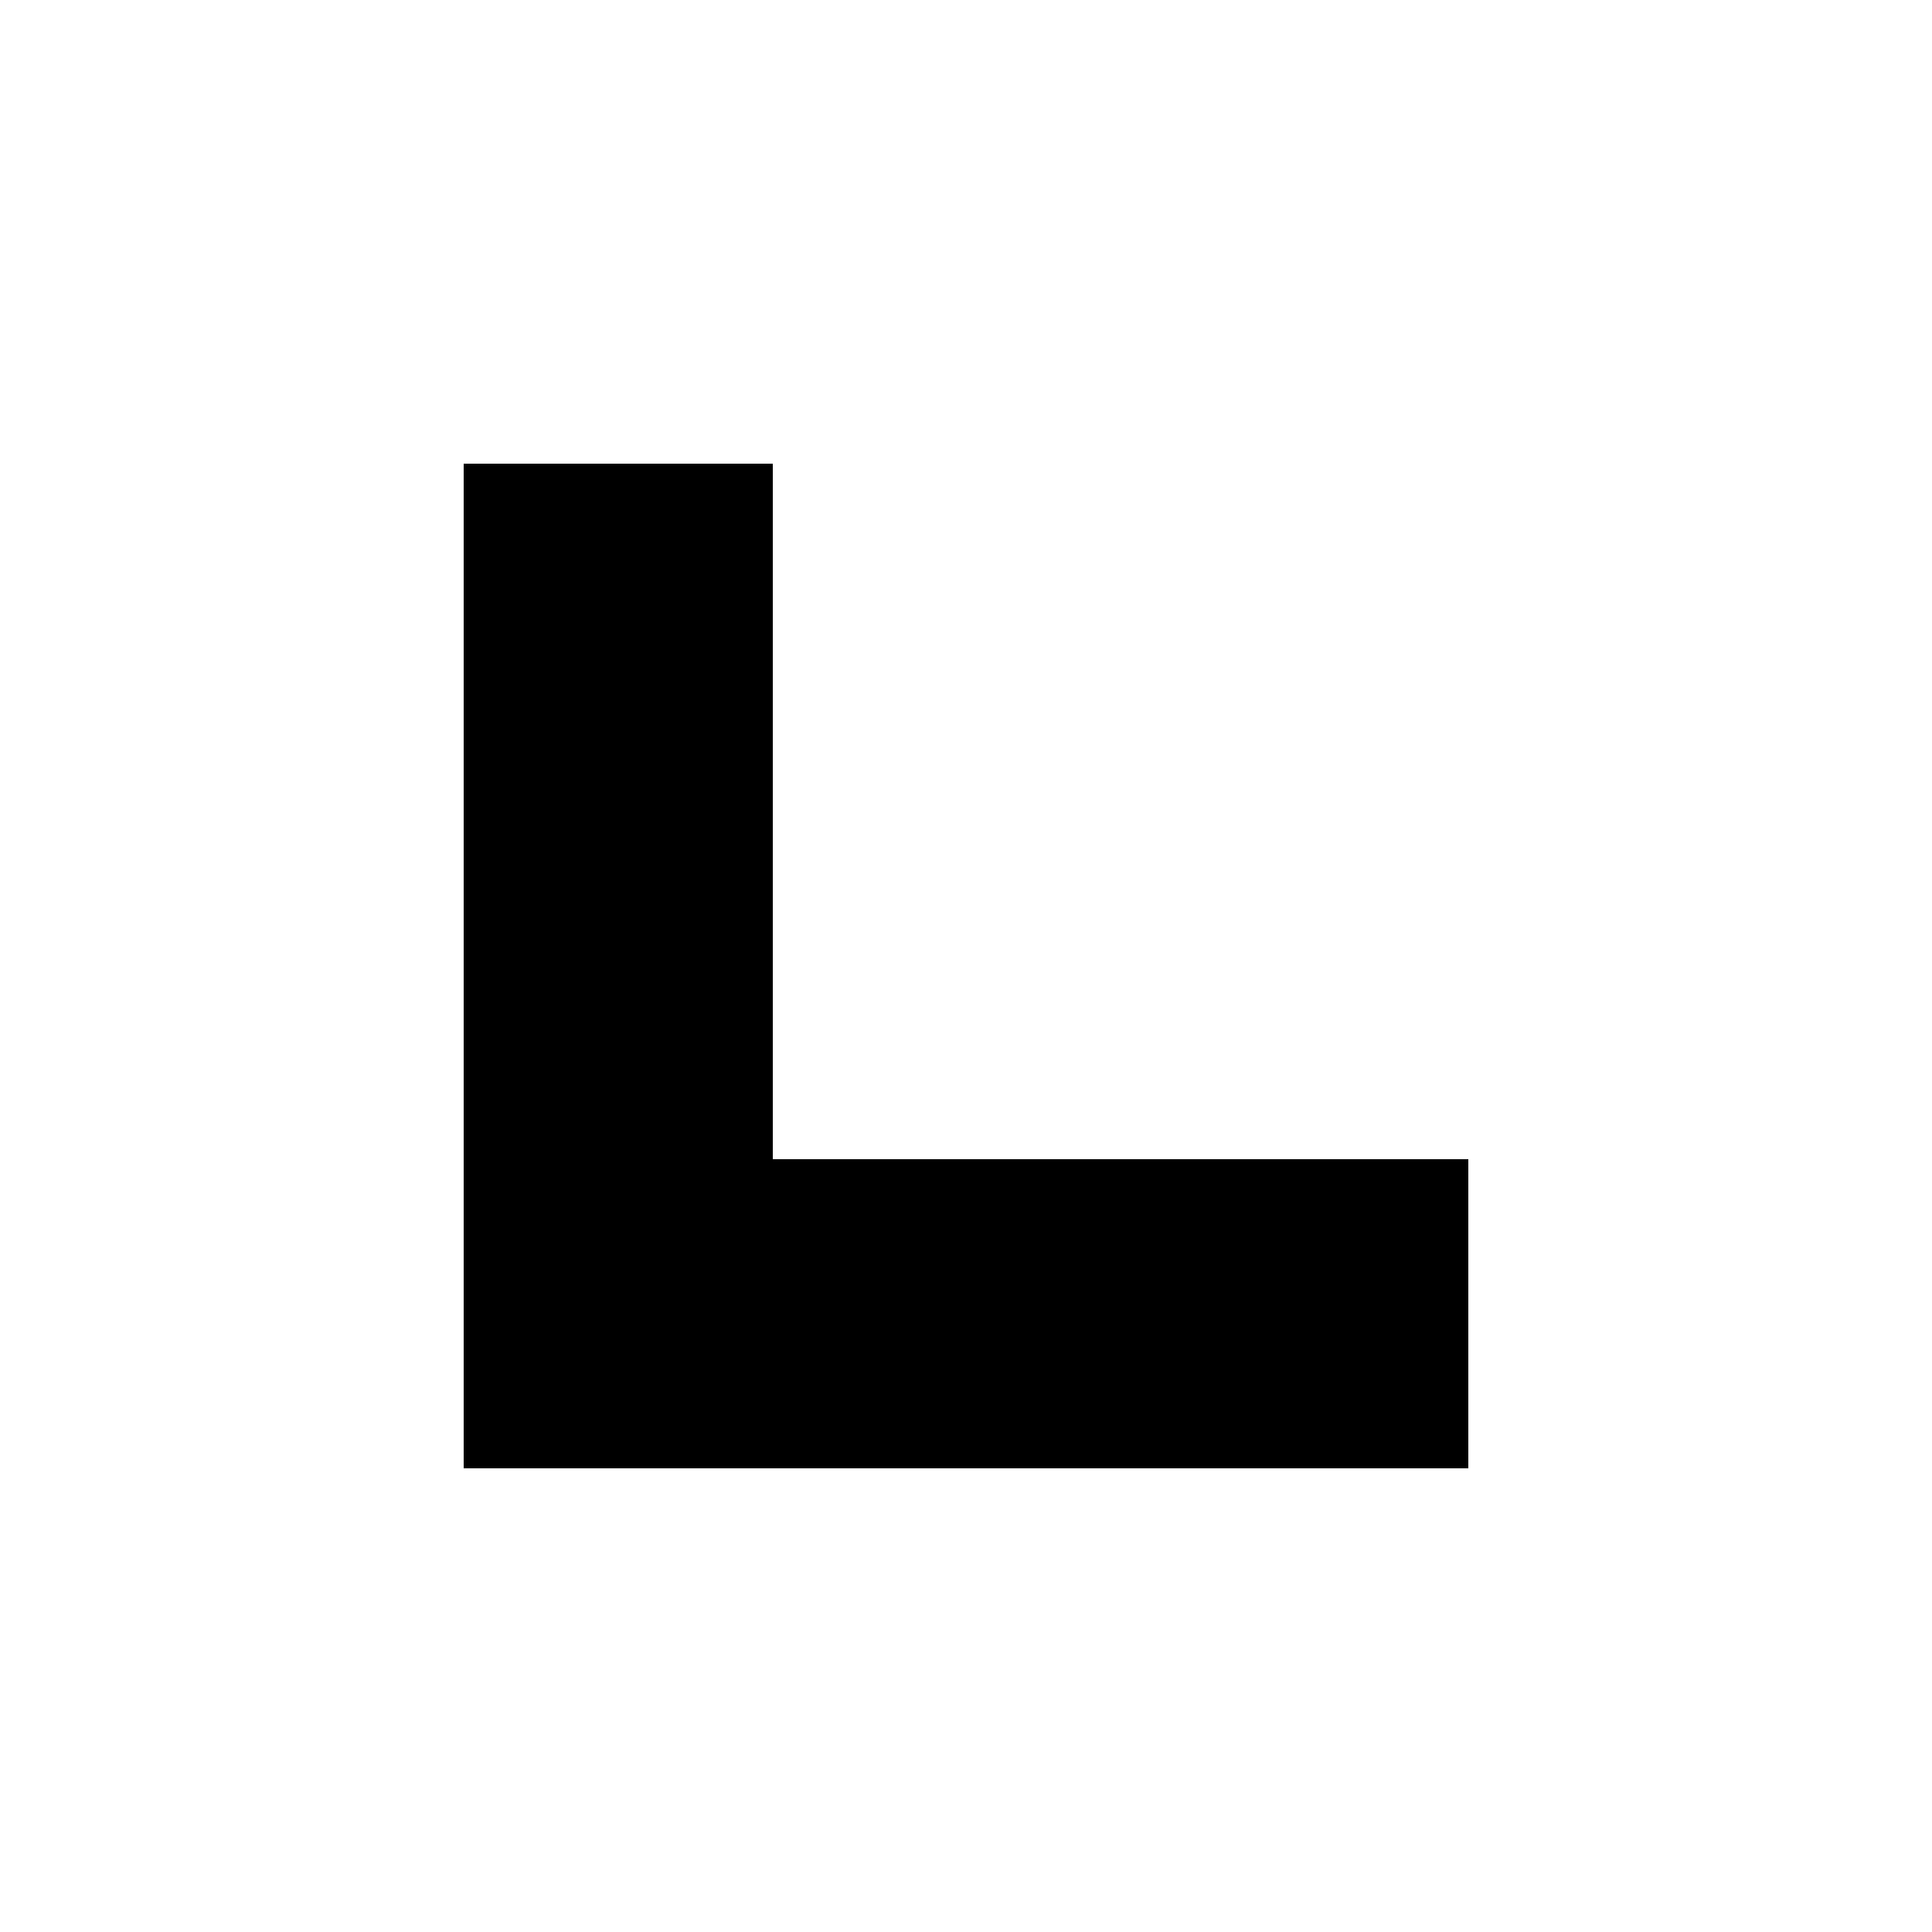
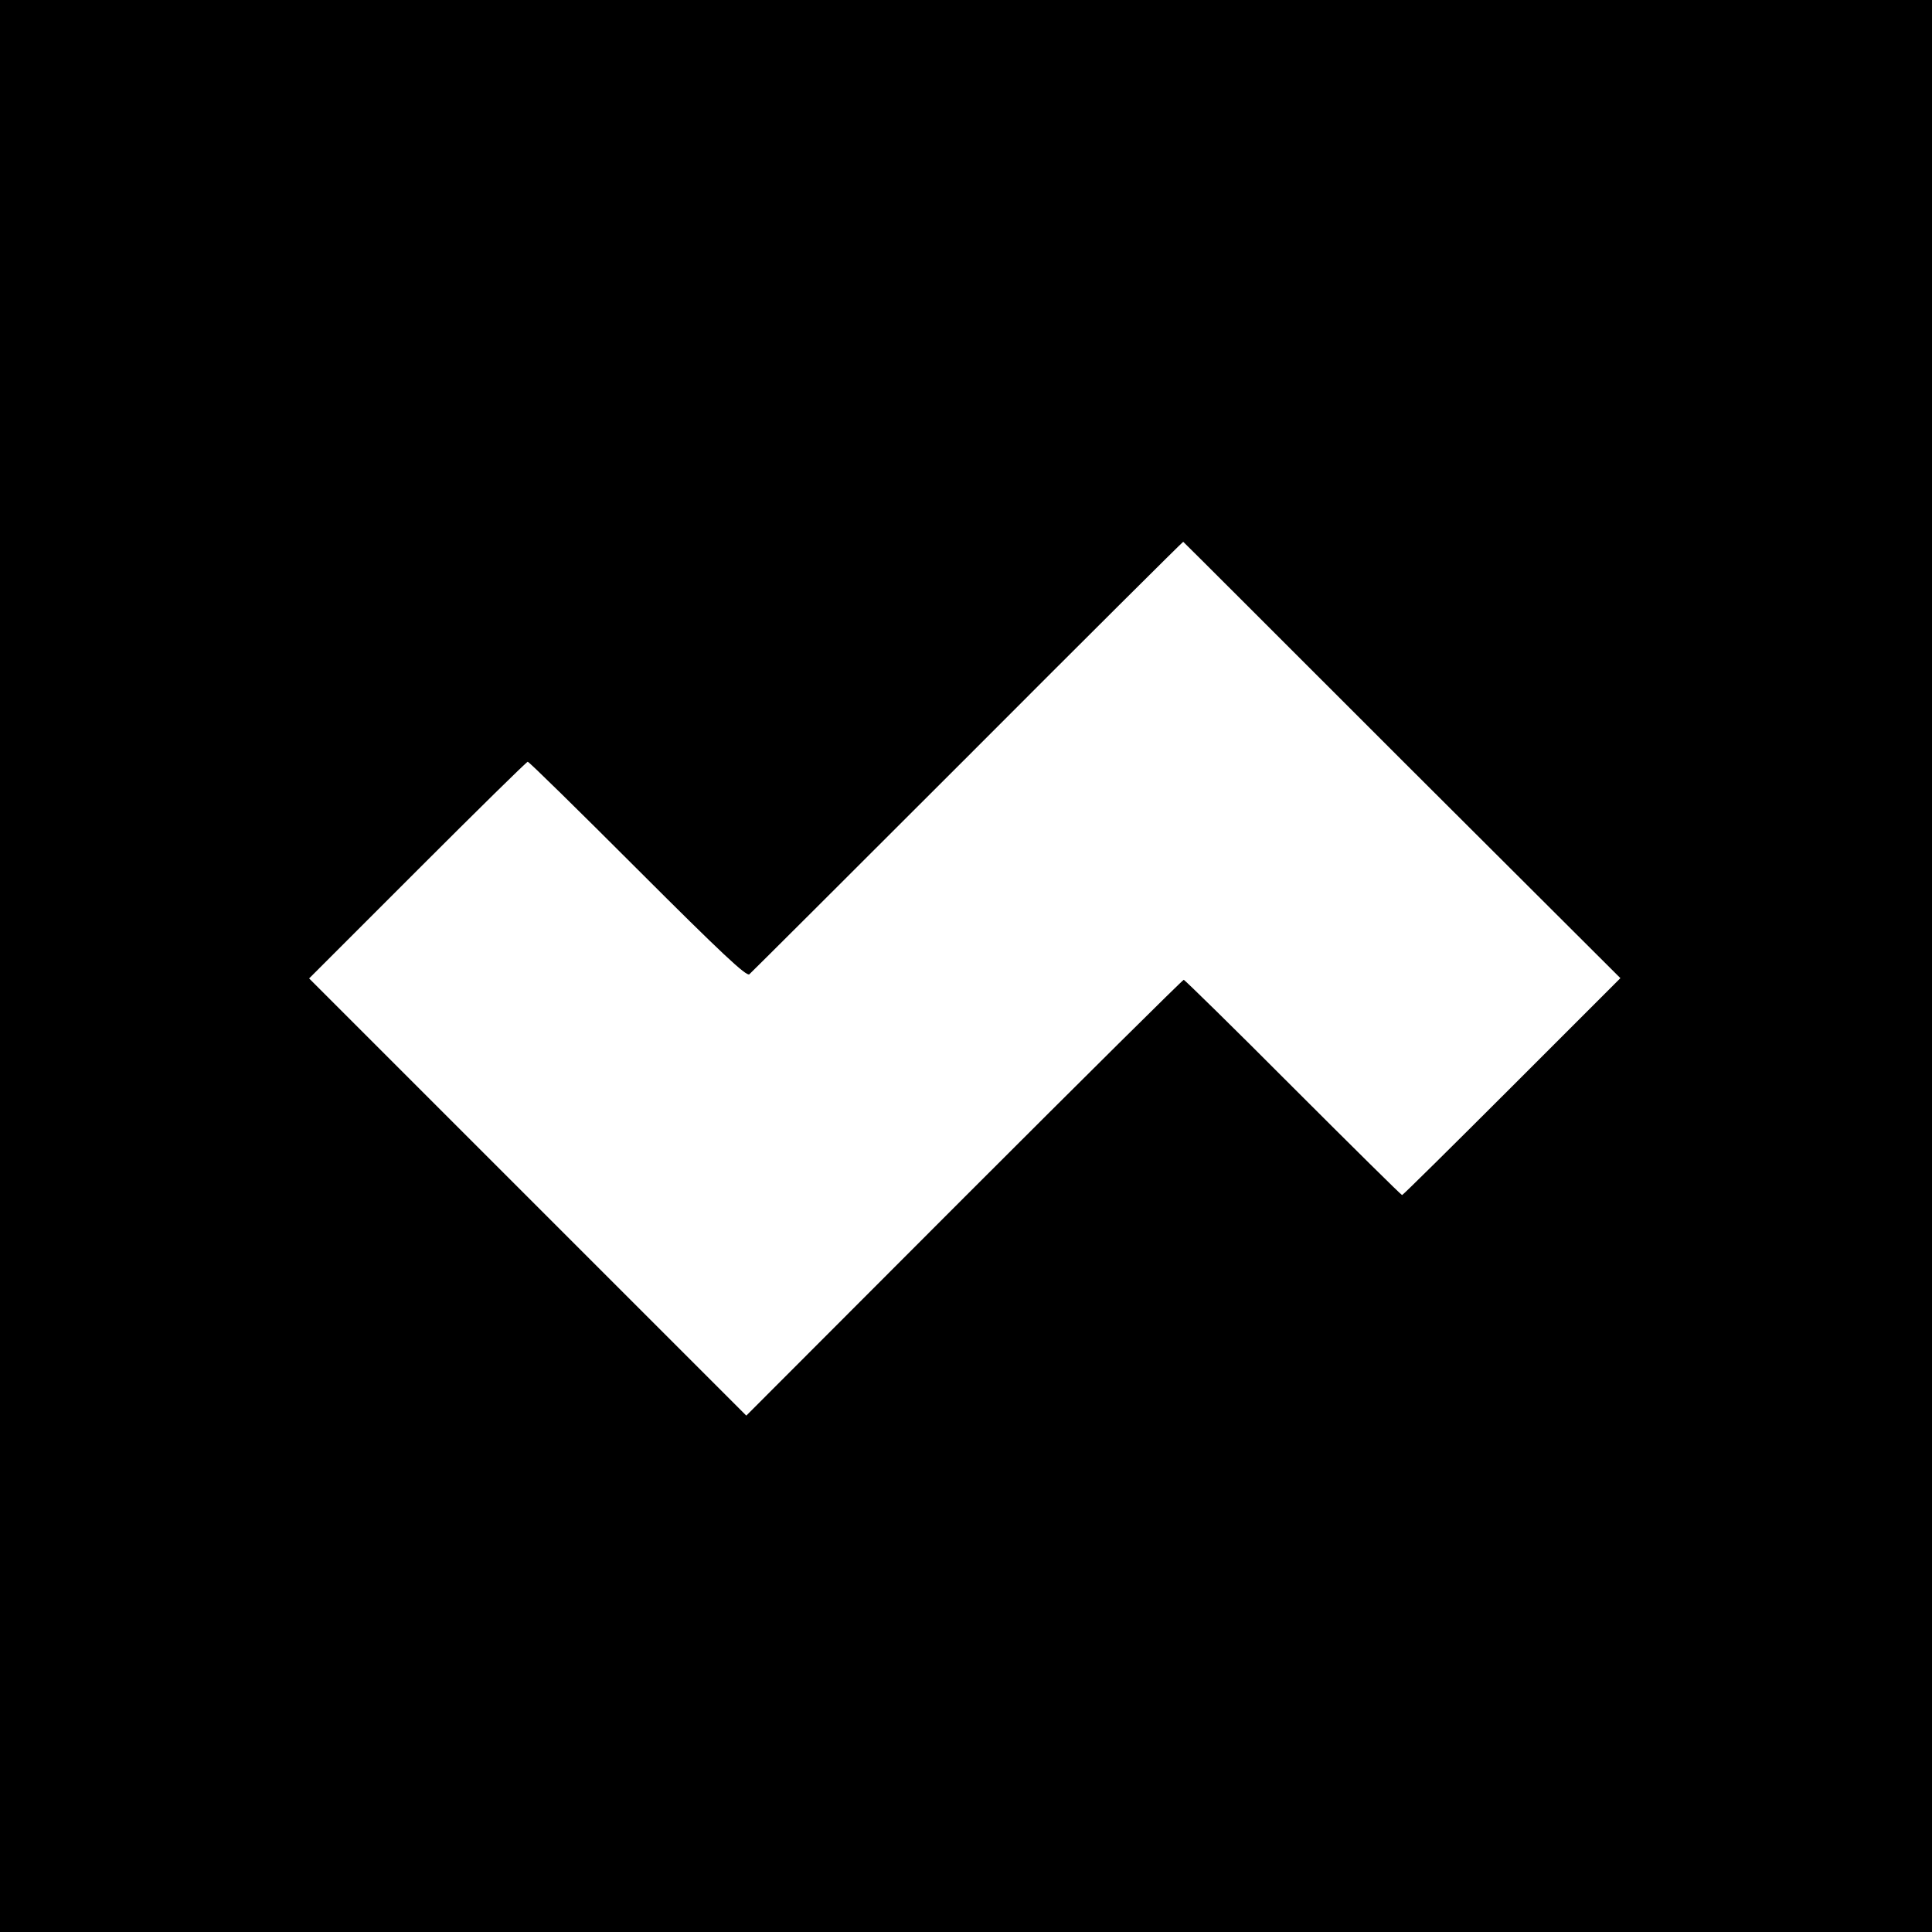
- <svg xmlns="http://www.w3.org/2000/svg" version="1.0" width="250pt" height="250pt" viewBox="0 0 250 250" preserveAspectRatio="xMidYMid meet">
-   <g transform="translate(0,250) scale(0.1,-0.1)" fill="#000000" stroke="none">
-     <path d="M600 1250 l0 -650 650 0 650 0 0 200 0 200 -450 0 -450 0 0 450 0 450 -200 0 -200 0 0 -650z" />
+ <svg xmlns="http://www.w3.org/2000/svg" version="1.0" width="700pt" height="700pt" viewBox="0 0 700 700" preserveAspectRatio="xMidYMid meet">
+   <g transform="translate(0,700) scale(0.1,-0.1)" fill="#000000" stroke="none">
+     <path d="M0 3500 l0 -3500 3500 0 3500 0 0 3500 0 3500 -3500 0 -3500 0 0 -3500z m5080 745 l791 -789 -393 -393 c-216 -216 -395 -393 -398 -393 -3 0 -181 176 -395 390 -214 215 -393 390 -396 390 -4 0 -362 -355 -796 -789 l-789 -790 -792 792 -792 792 393 393 c215 215 395 392 399 392 5 0 184 -176 399 -391 300 -300 394 -388 404 -379 7 6 363 361 791 789 428 429 780 779 781 778 2 -1 358 -357 793 -792z" />
  </g>
</svg>
